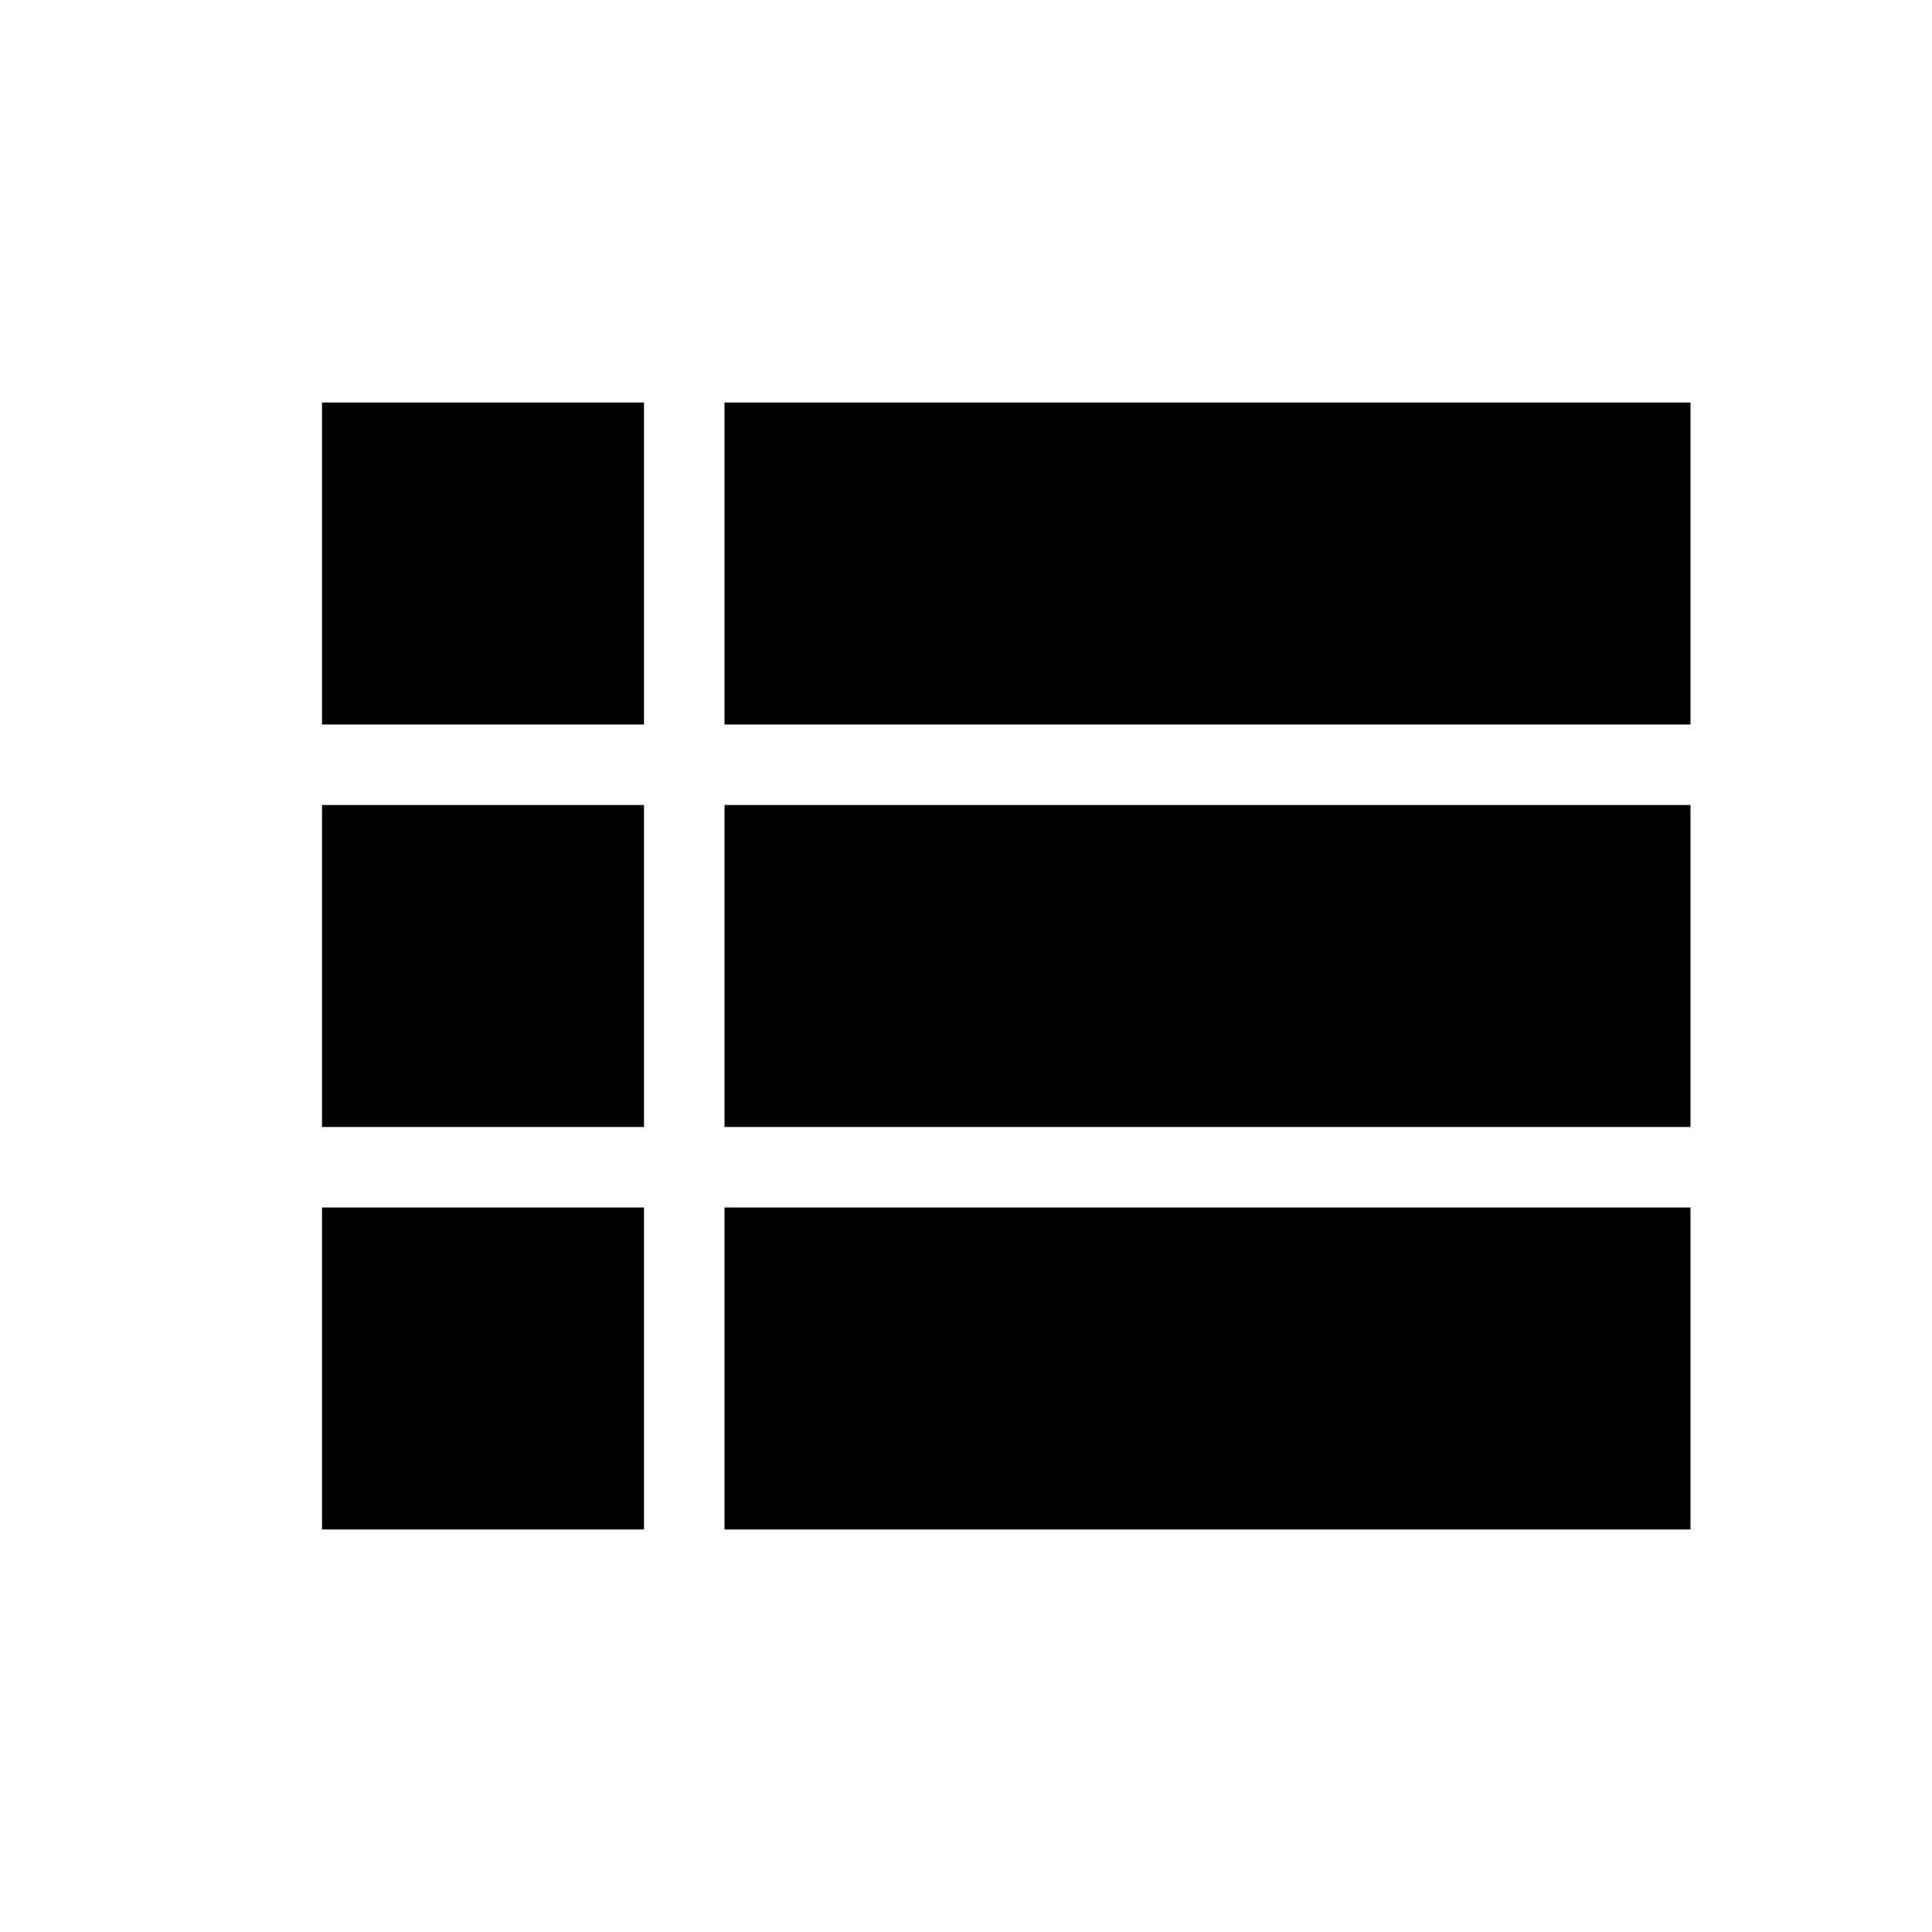
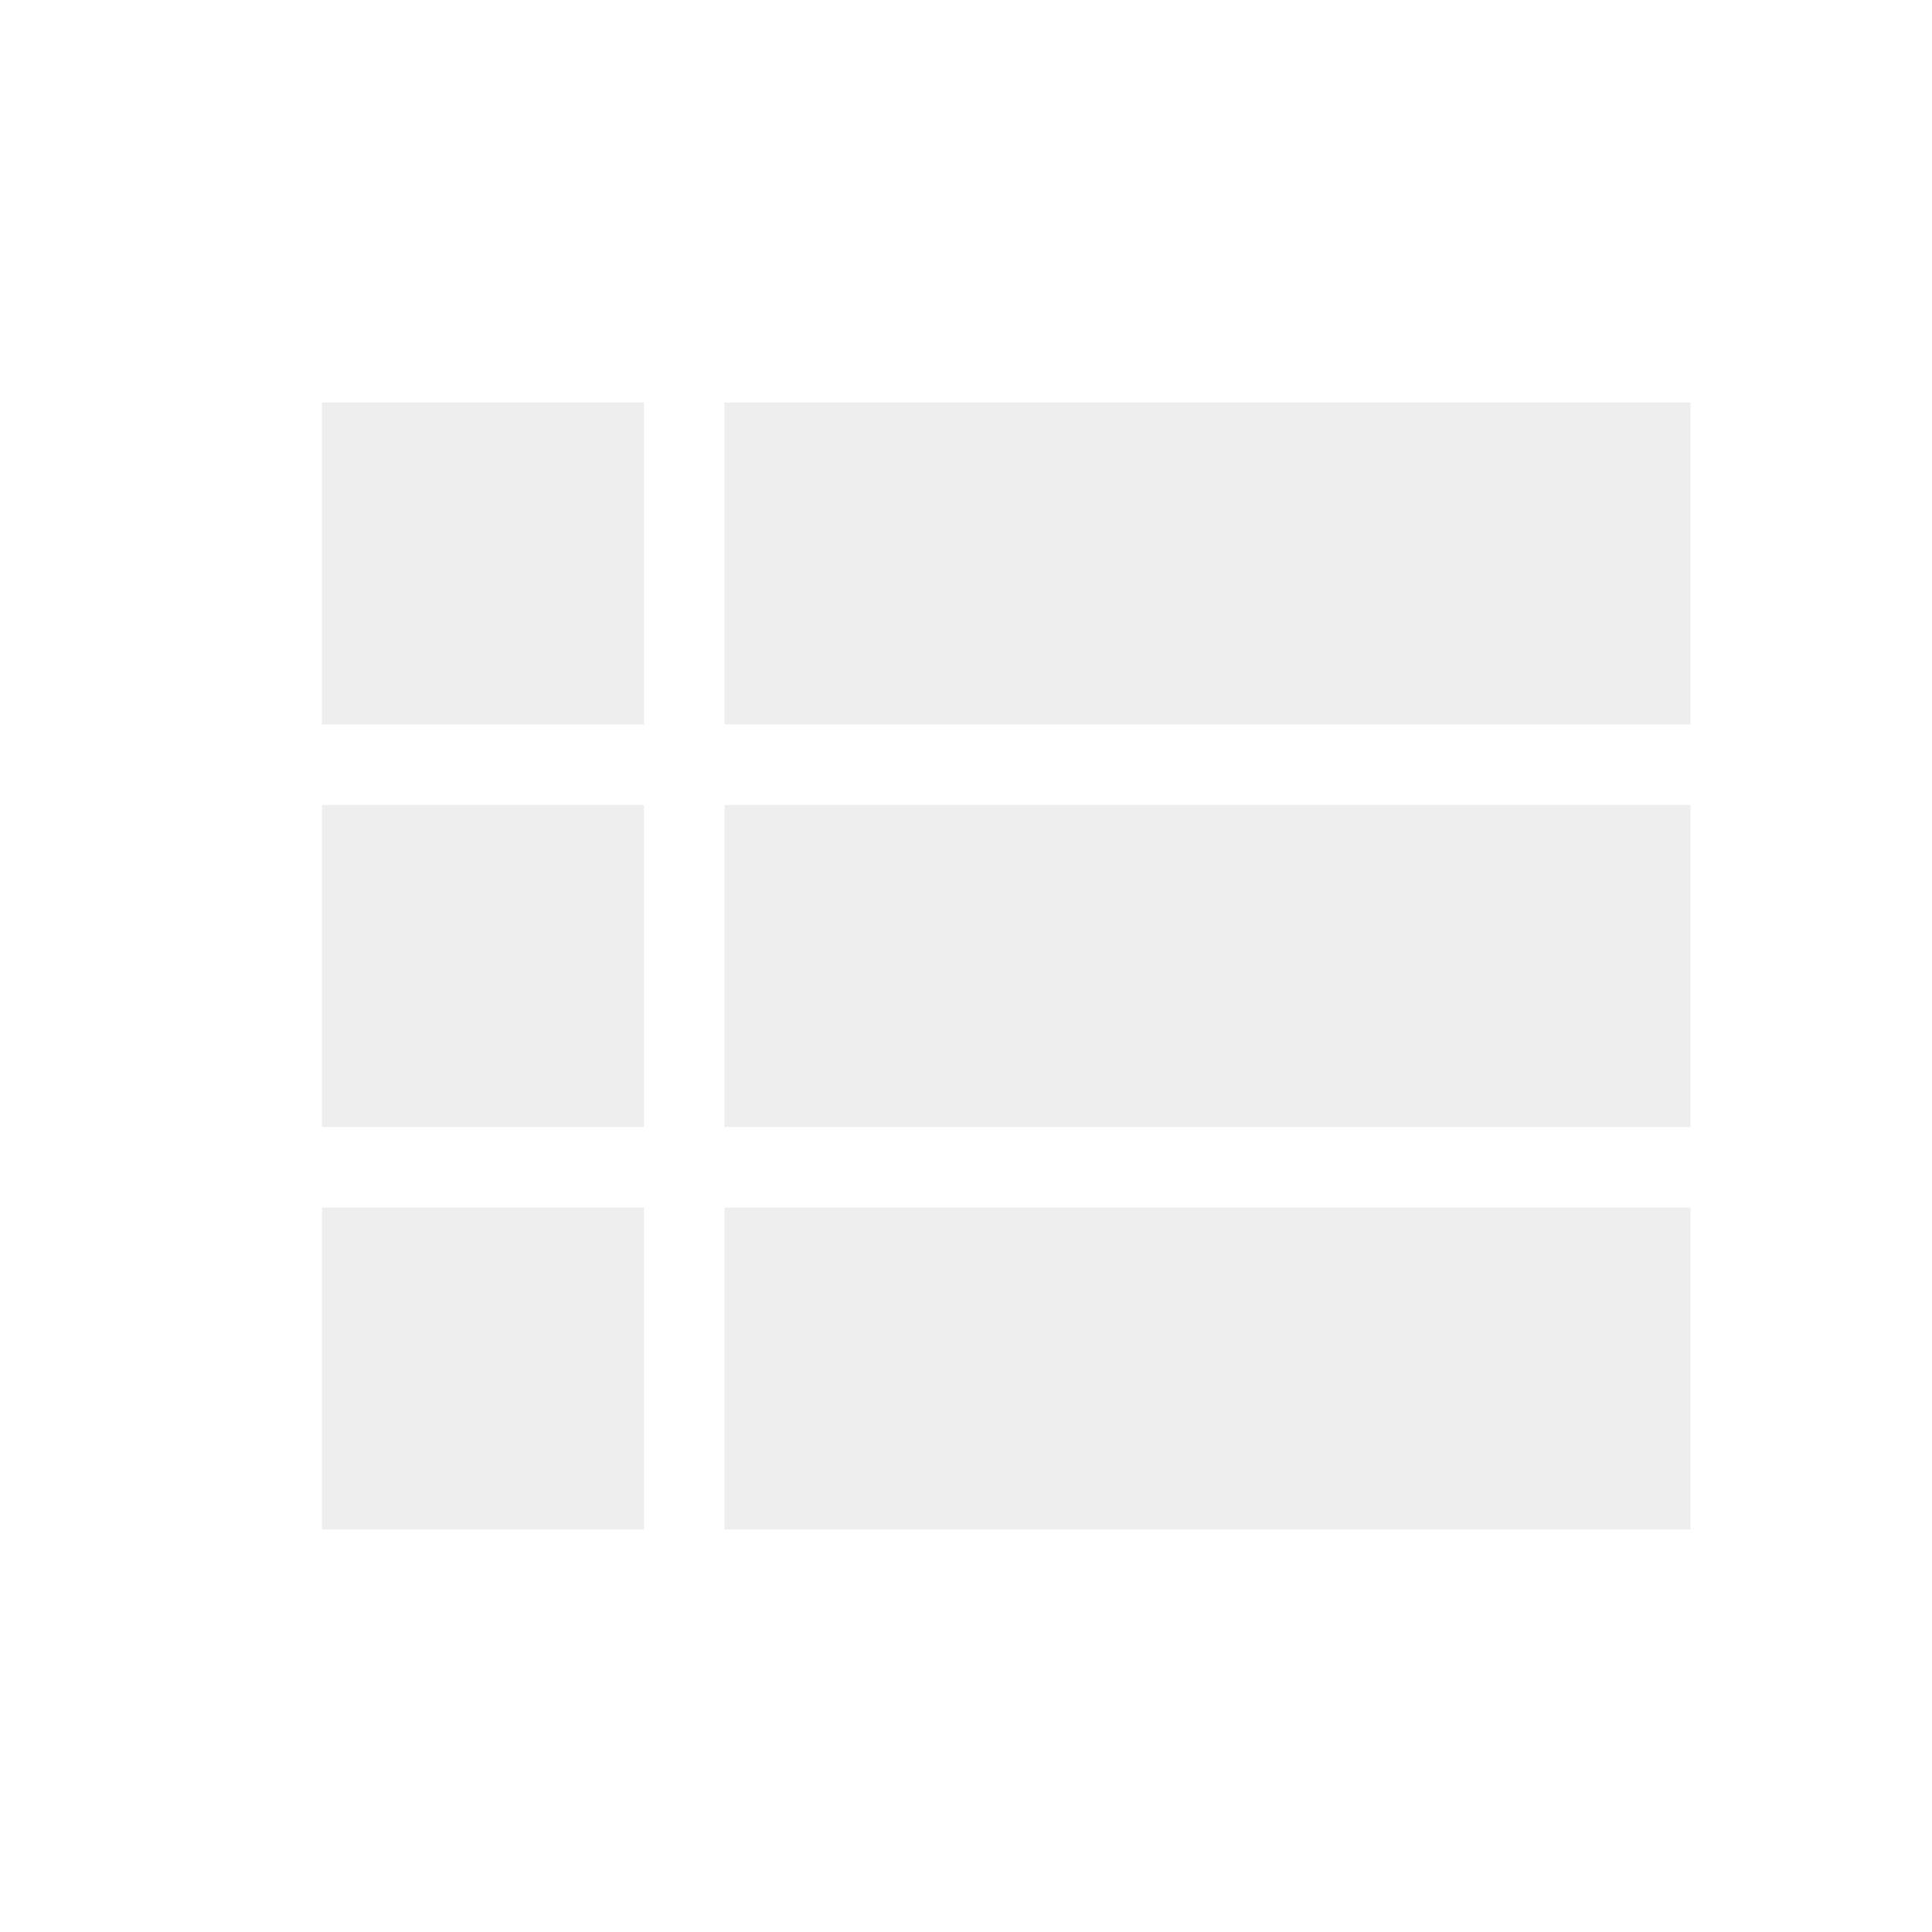
- <svg xmlns="http://www.w3.org/2000/svg" viewBox="0 0 24 24" fill="black" width="18px" height="18px">
+ <svg xmlns="http://www.w3.org/2000/svg" viewBox="0 0 24 24" fill="#EEEEEE" width="18px" height="18px">
  <path d="M0 0h24v24H0z" fill="none" />
  <path d="M4 14h4v-4H4v4zm0 5h4v-4H4v4zM4 9h4V5H4v4zm5 5h12v-4H9v4zm0 5h12v-4H9v4zM9 5v4h12V5H9z" />
</svg>
